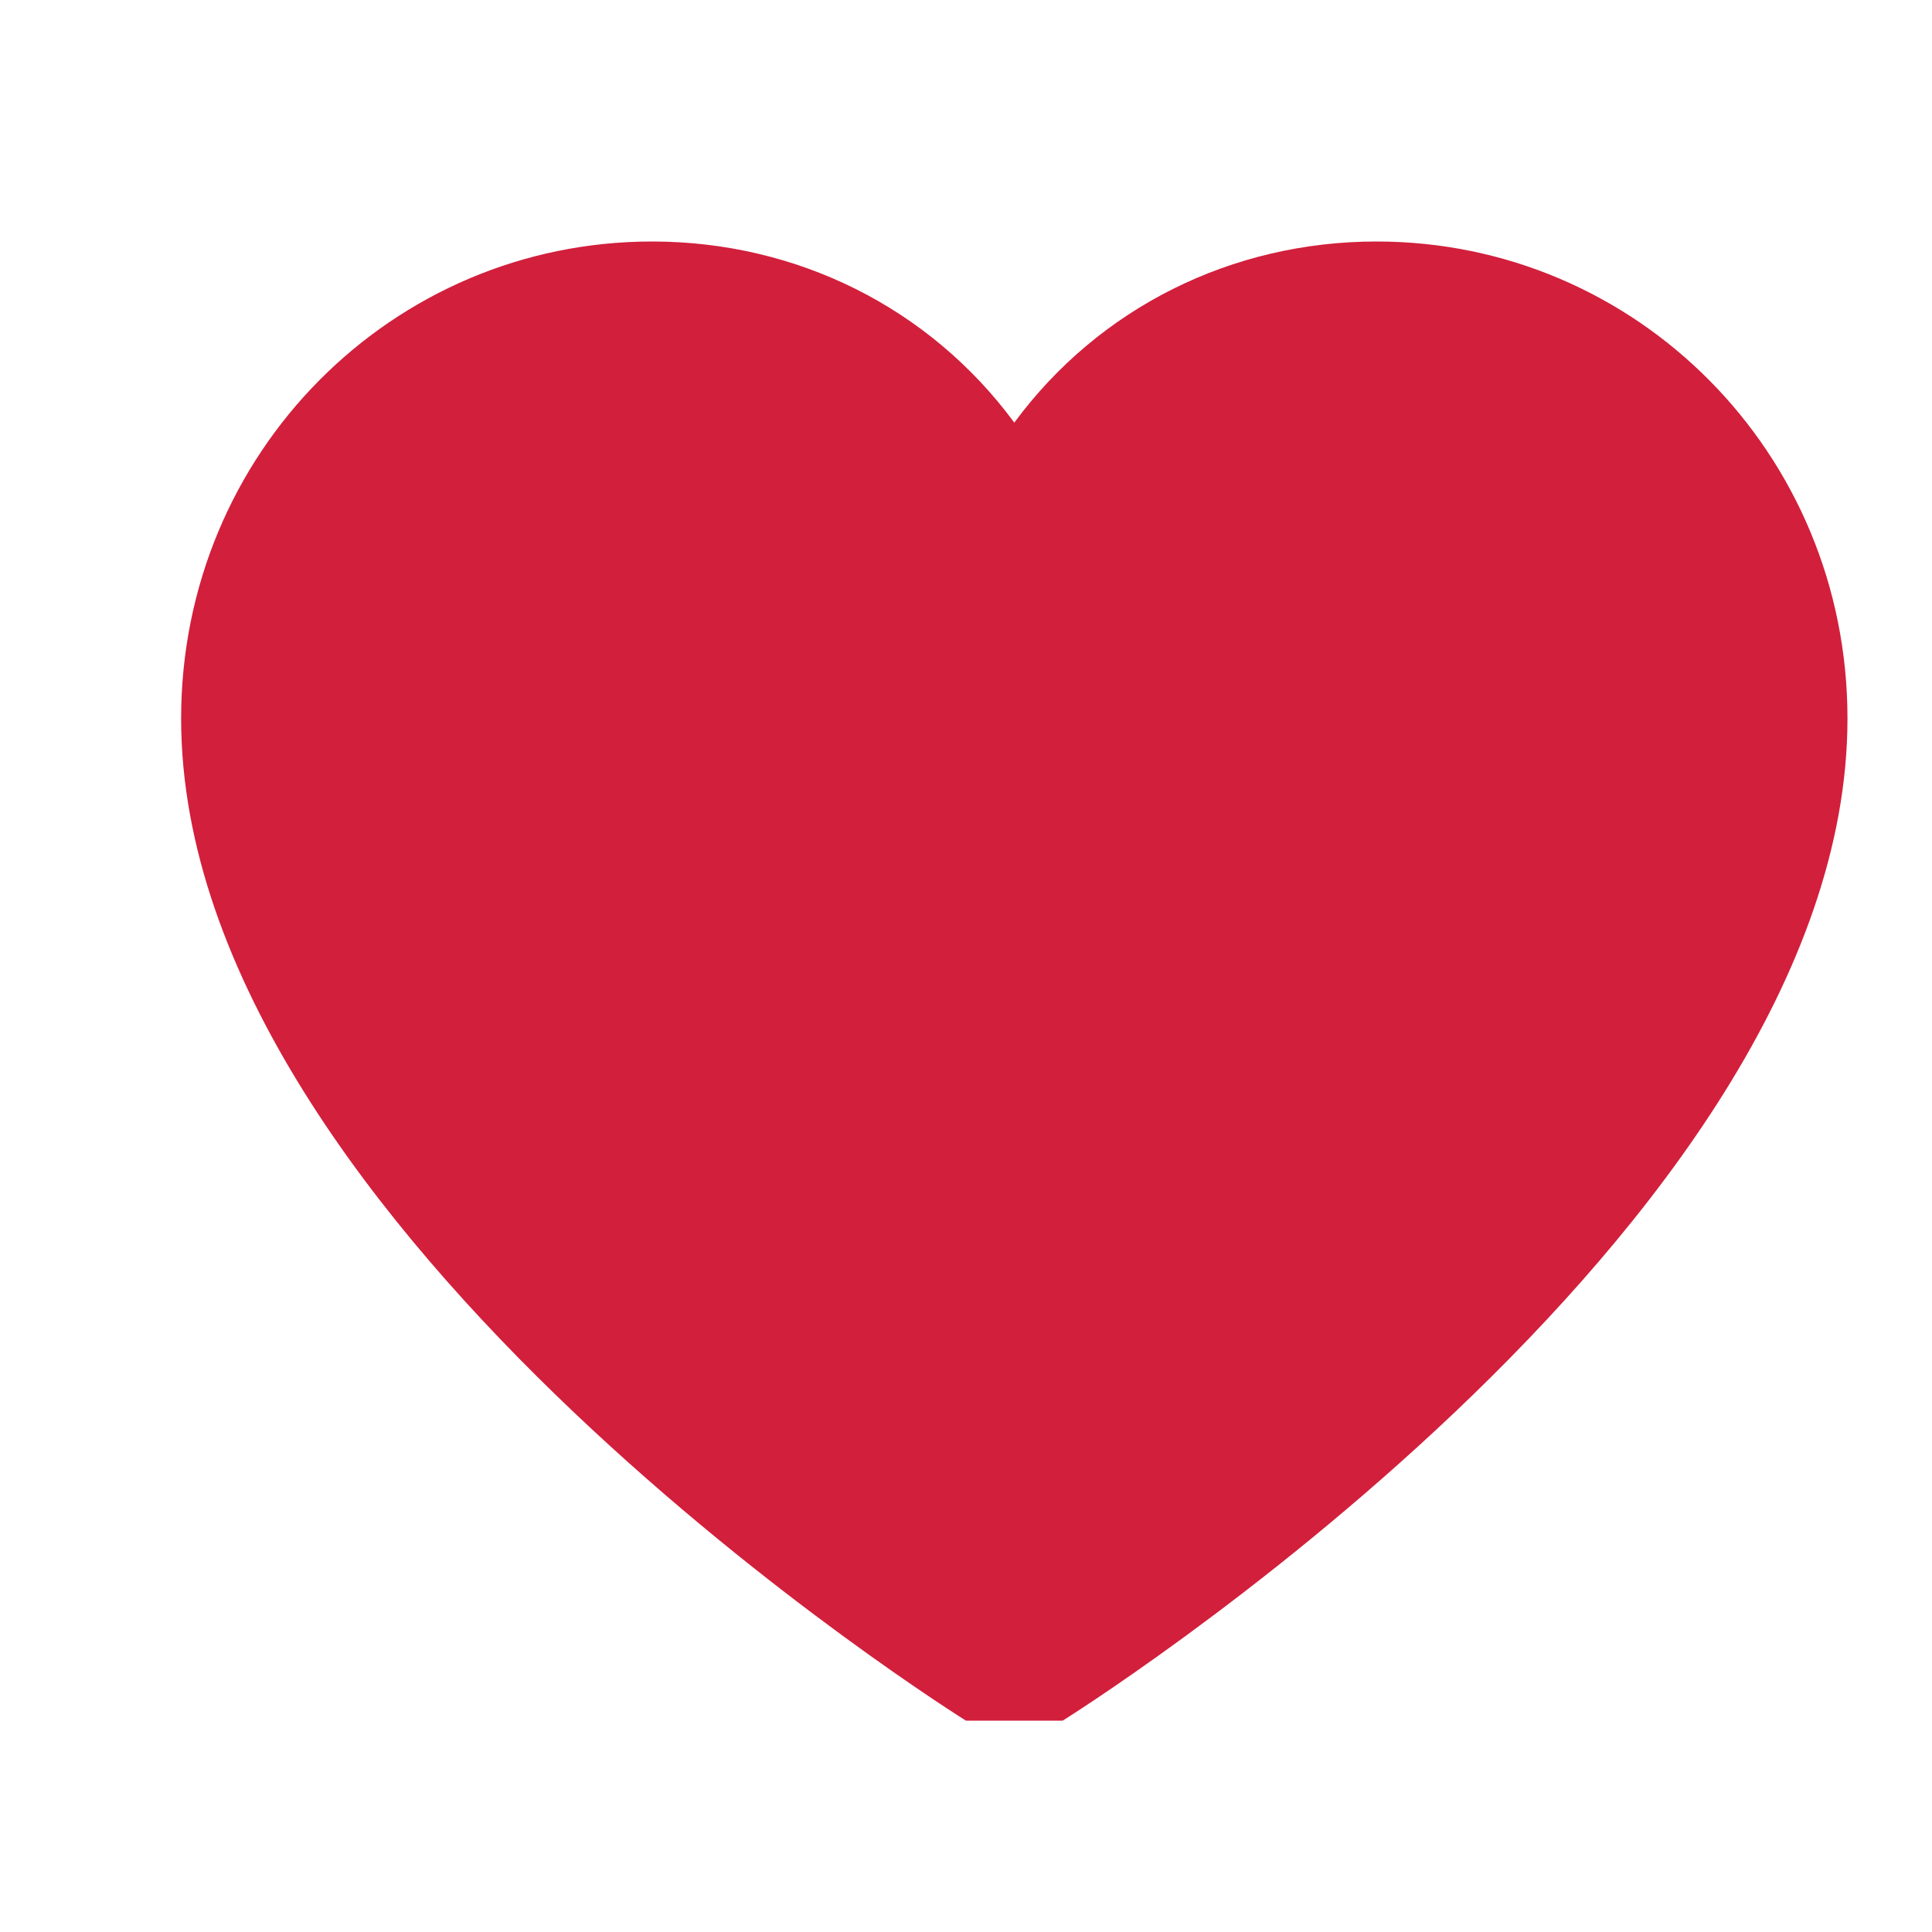
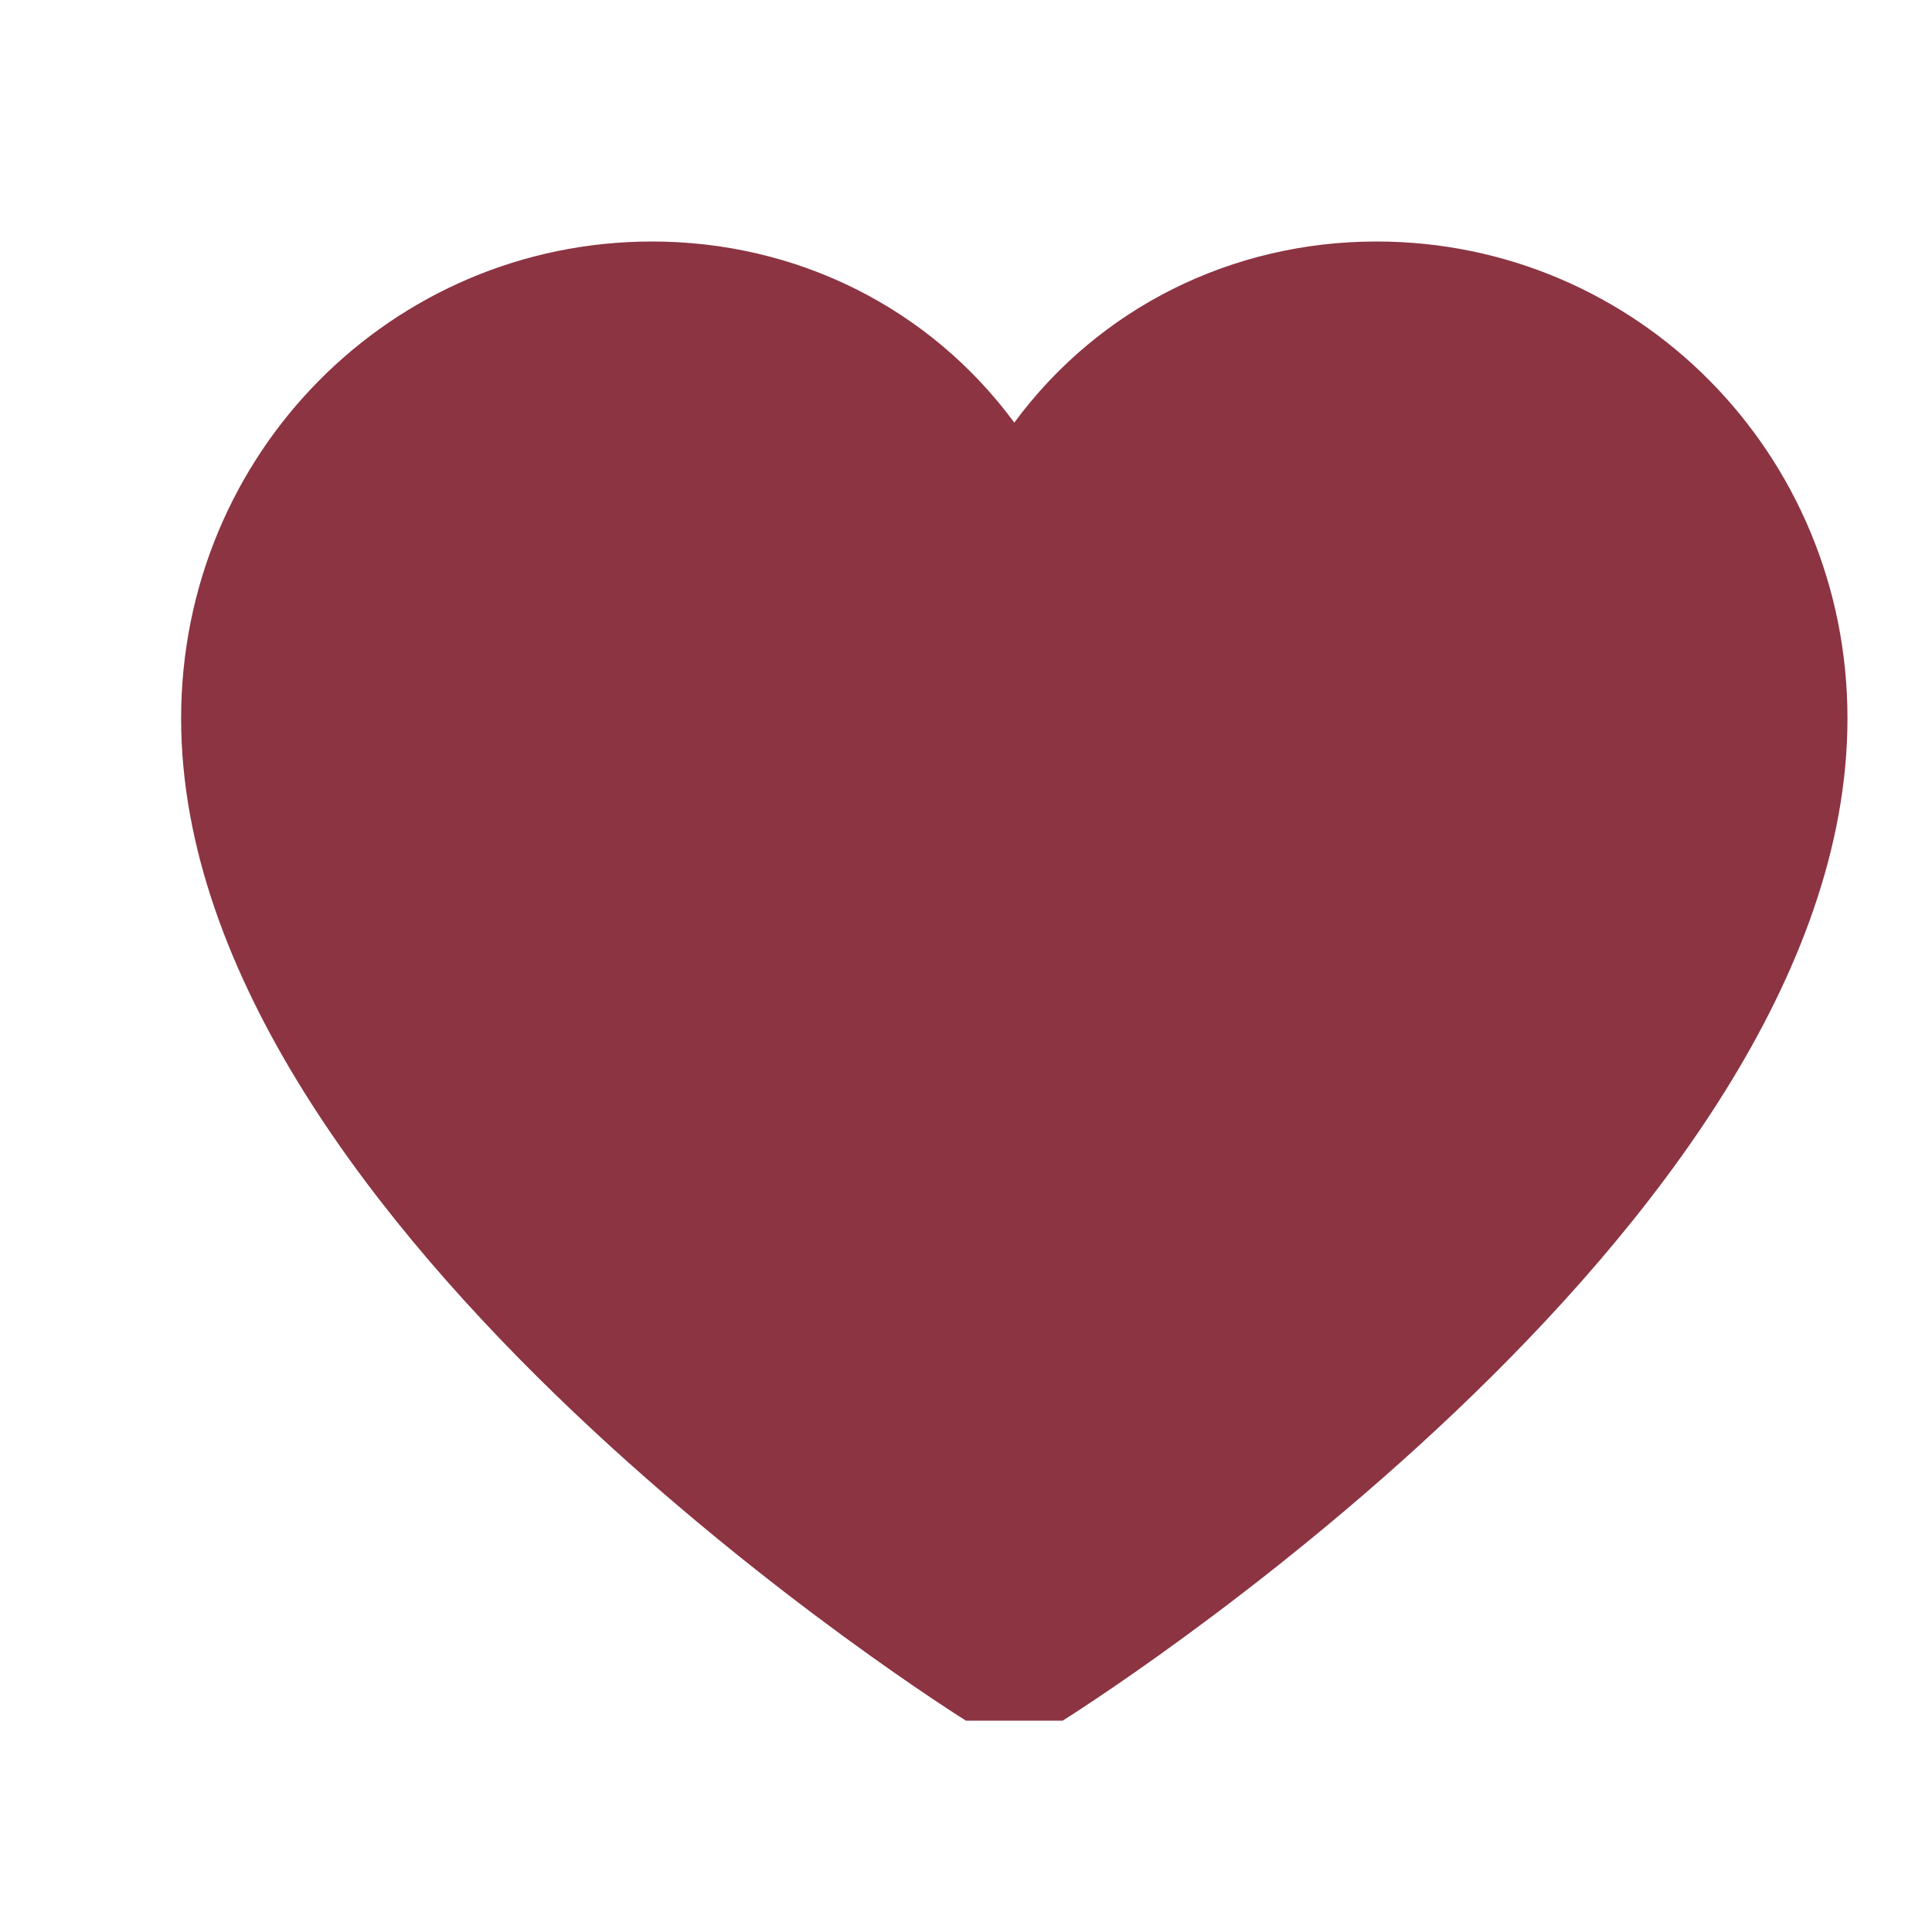
<svg xmlns="http://www.w3.org/2000/svg" viewBox="0 0 32 32">
-   <path fill="#d21f3c" d="M16 28.5S3 20.4 3 11.9C3 7.5 6.5 4 10.8 4c2.4 0 4.6 1.1 6 3 1.4-1.9 3.6-3 6-3C27.1 4 30.6 7.5 30.6 11.9c0 8.5-13 16.6-13 16.6z" />
+   <path fill="#8c3442" d="M16 28.5S3 20.4 3 11.9C3 7.5 6.5 4 10.8 4c2.4 0 4.6 1.1 6 3 1.4-1.9 3.6-3 6-3C27.1 4 30.6 7.5 30.6 11.9c0 8.5-13 16.6-13 16.6z" />
</svg>
